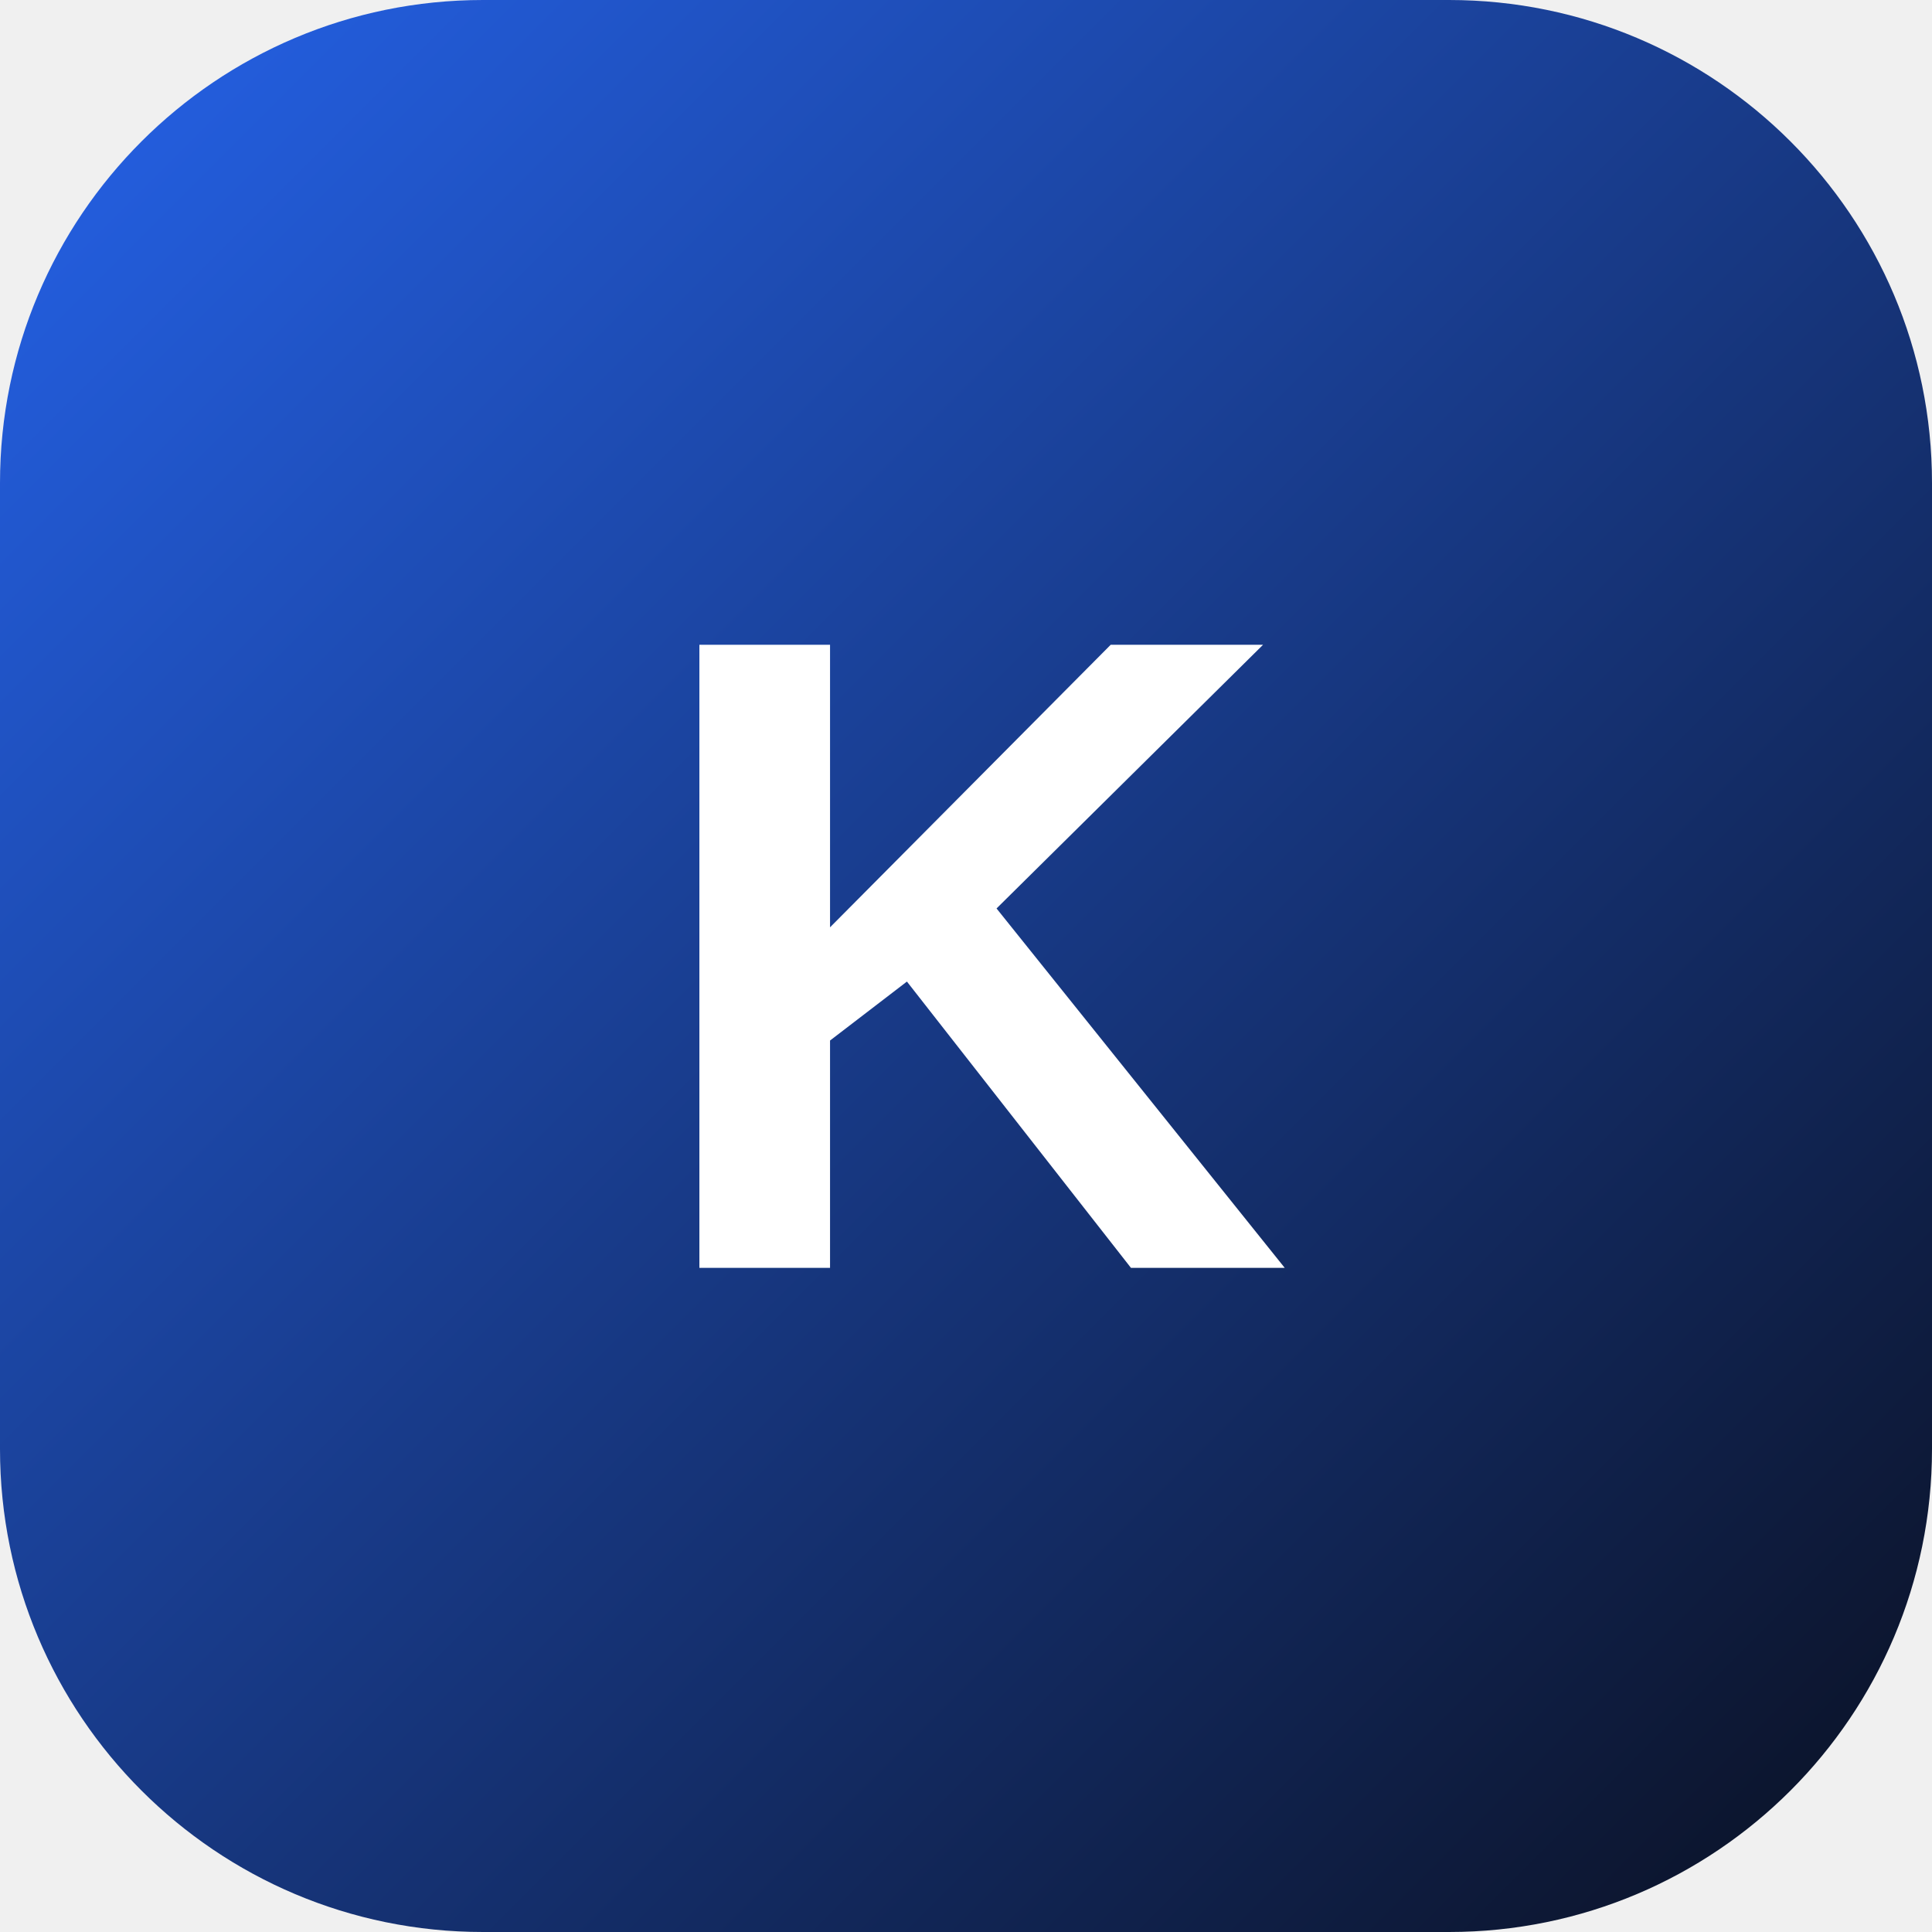
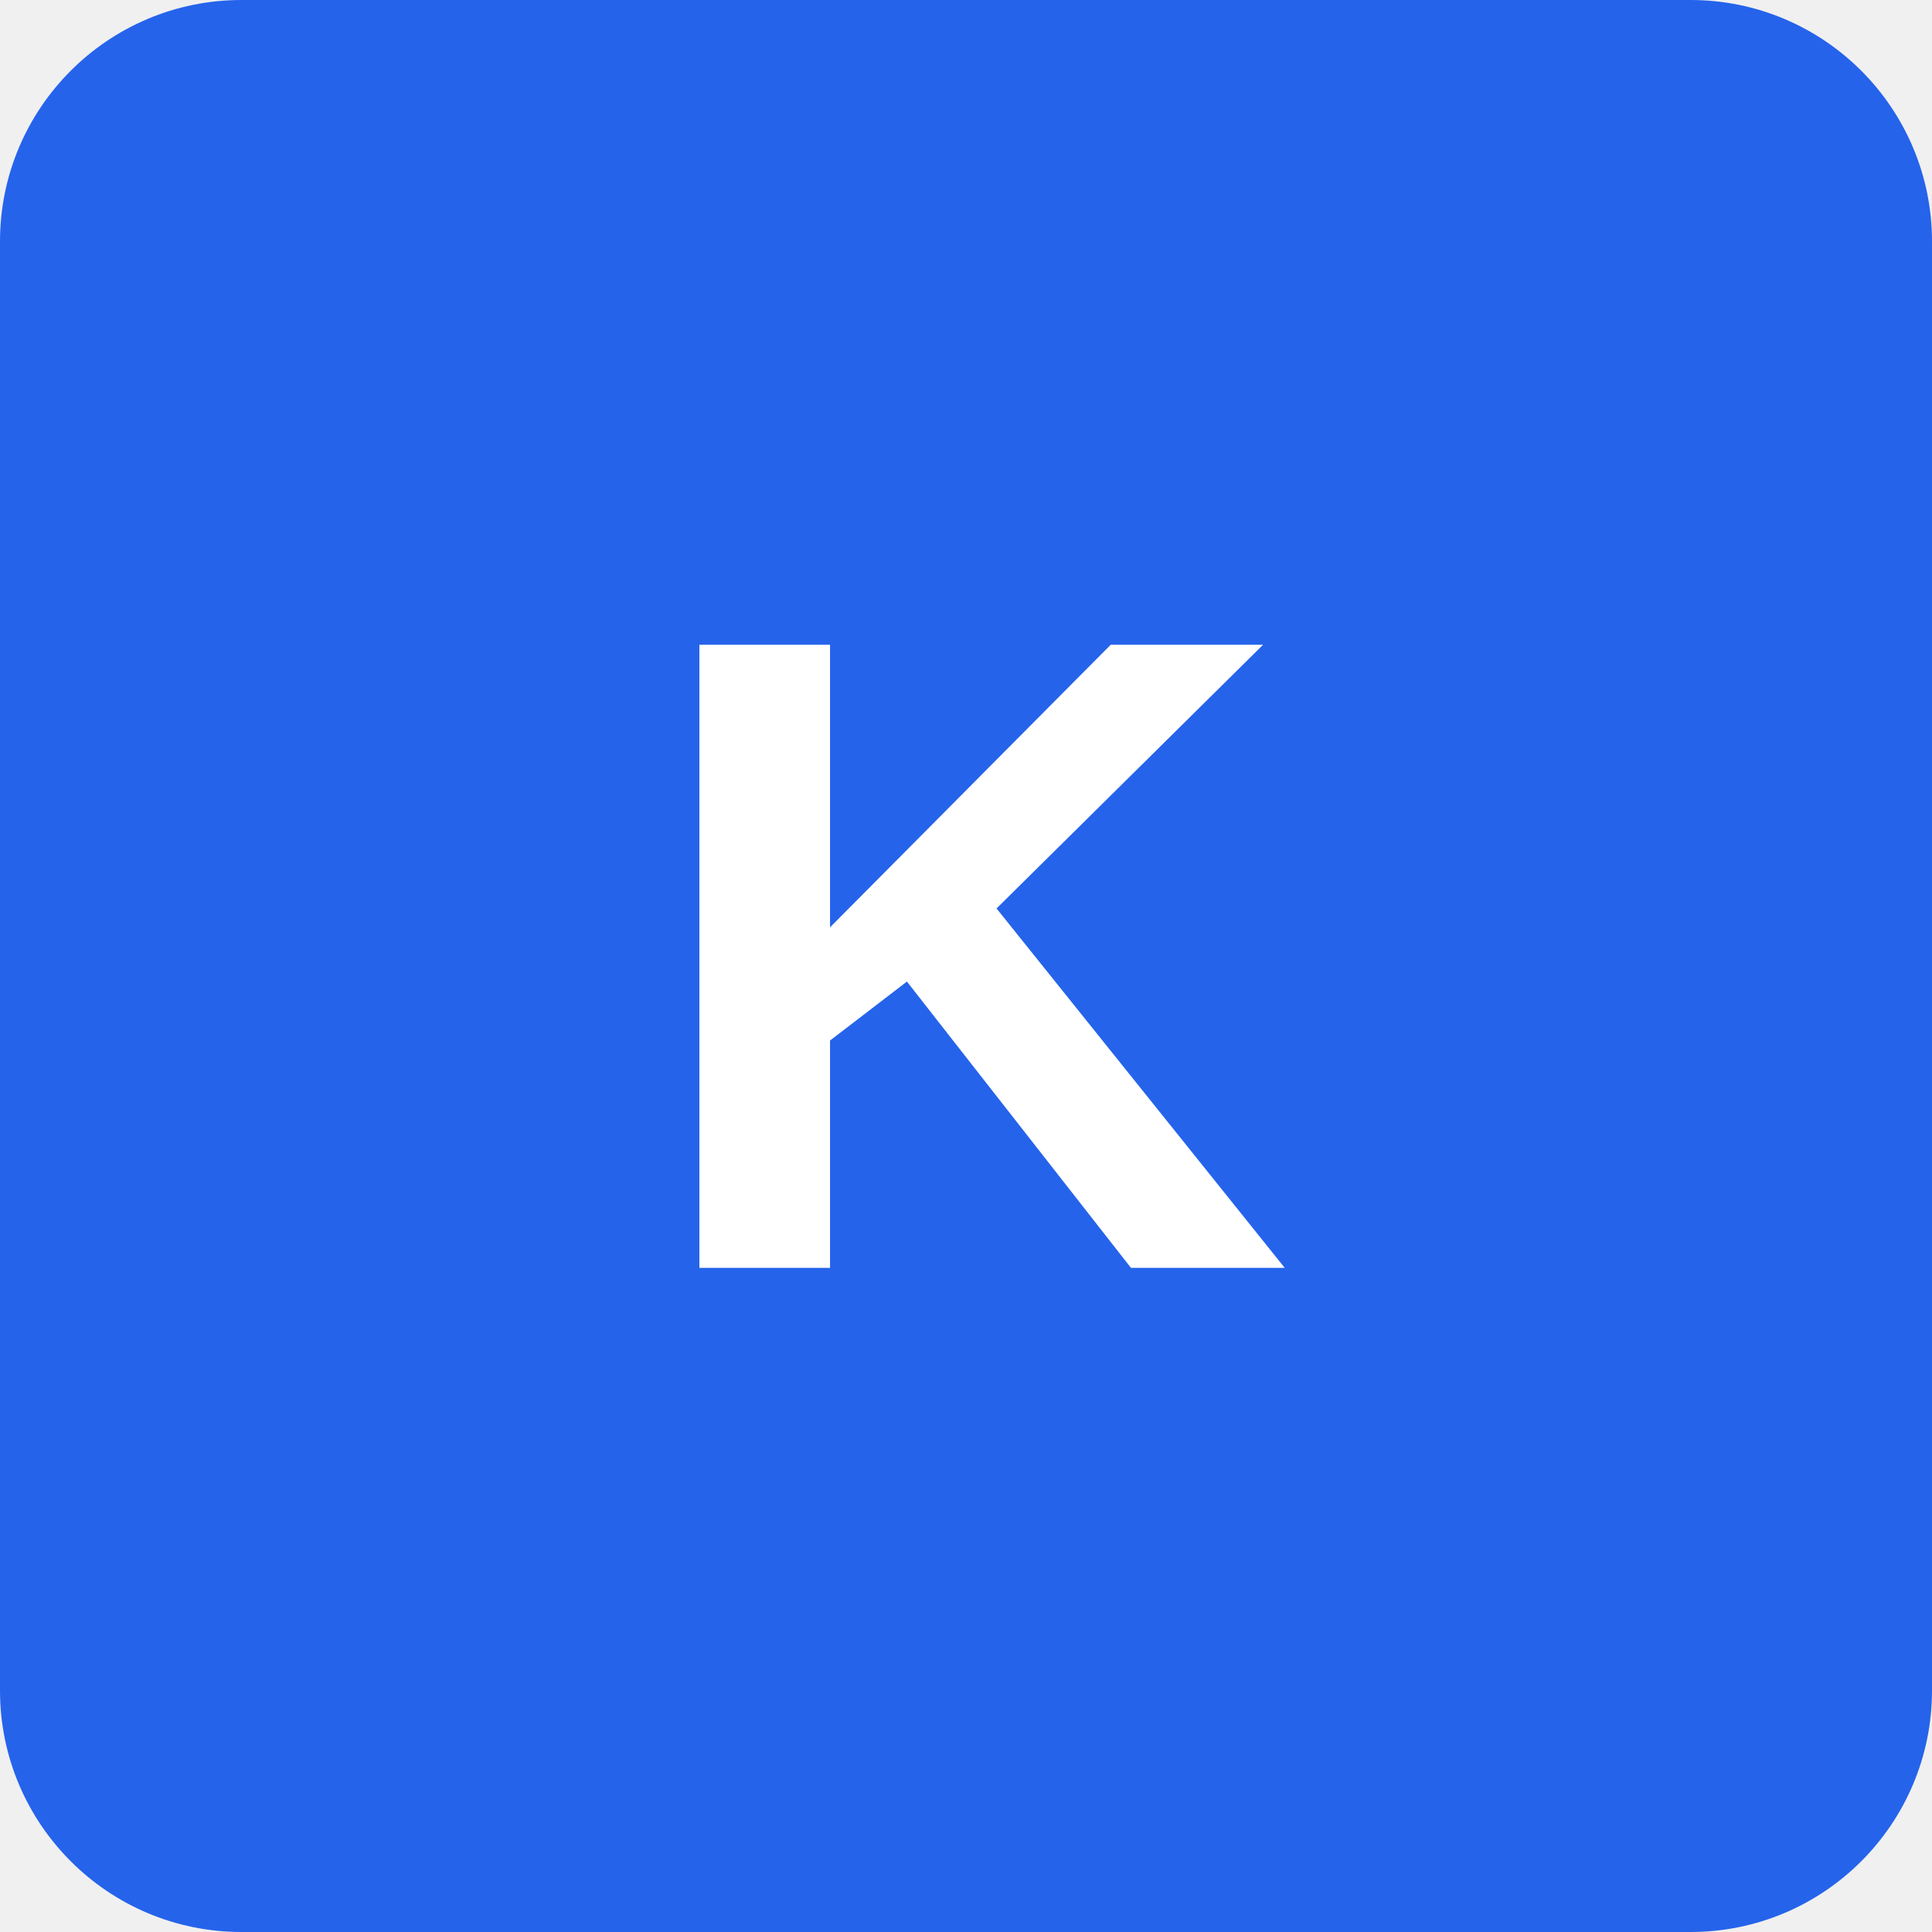
<svg xmlns="http://www.w3.org/2000/svg" viewBox="0 0 64 64">
-   <defs>
-     <linearGradient id="g" x1="0" y1="0" x2="1" y2="1">
-       <stop offset="0%" stop-color="#2563eb" />
-       <stop offset="100%" stop-color="#0a0f1f" />
-     </linearGradient>
-   </defs>
-   <rect width="64" height="64" rx="16" fill="url(#g)" />
-   <text x="32" y="42" text-anchor="middle" font-family="Arial, sans-serif" font-weight="800" font-size="30" fill="#ffffff">K</text>
+   <rect width="64" height="64" rx="8" fill="#2563eb" />
+   <text x="32" y="42" text-anchor="middle" font-family="Arial, sans-serif" font-weight="600" font-size="30" fill="#ffffff">K</text>
</svg>
